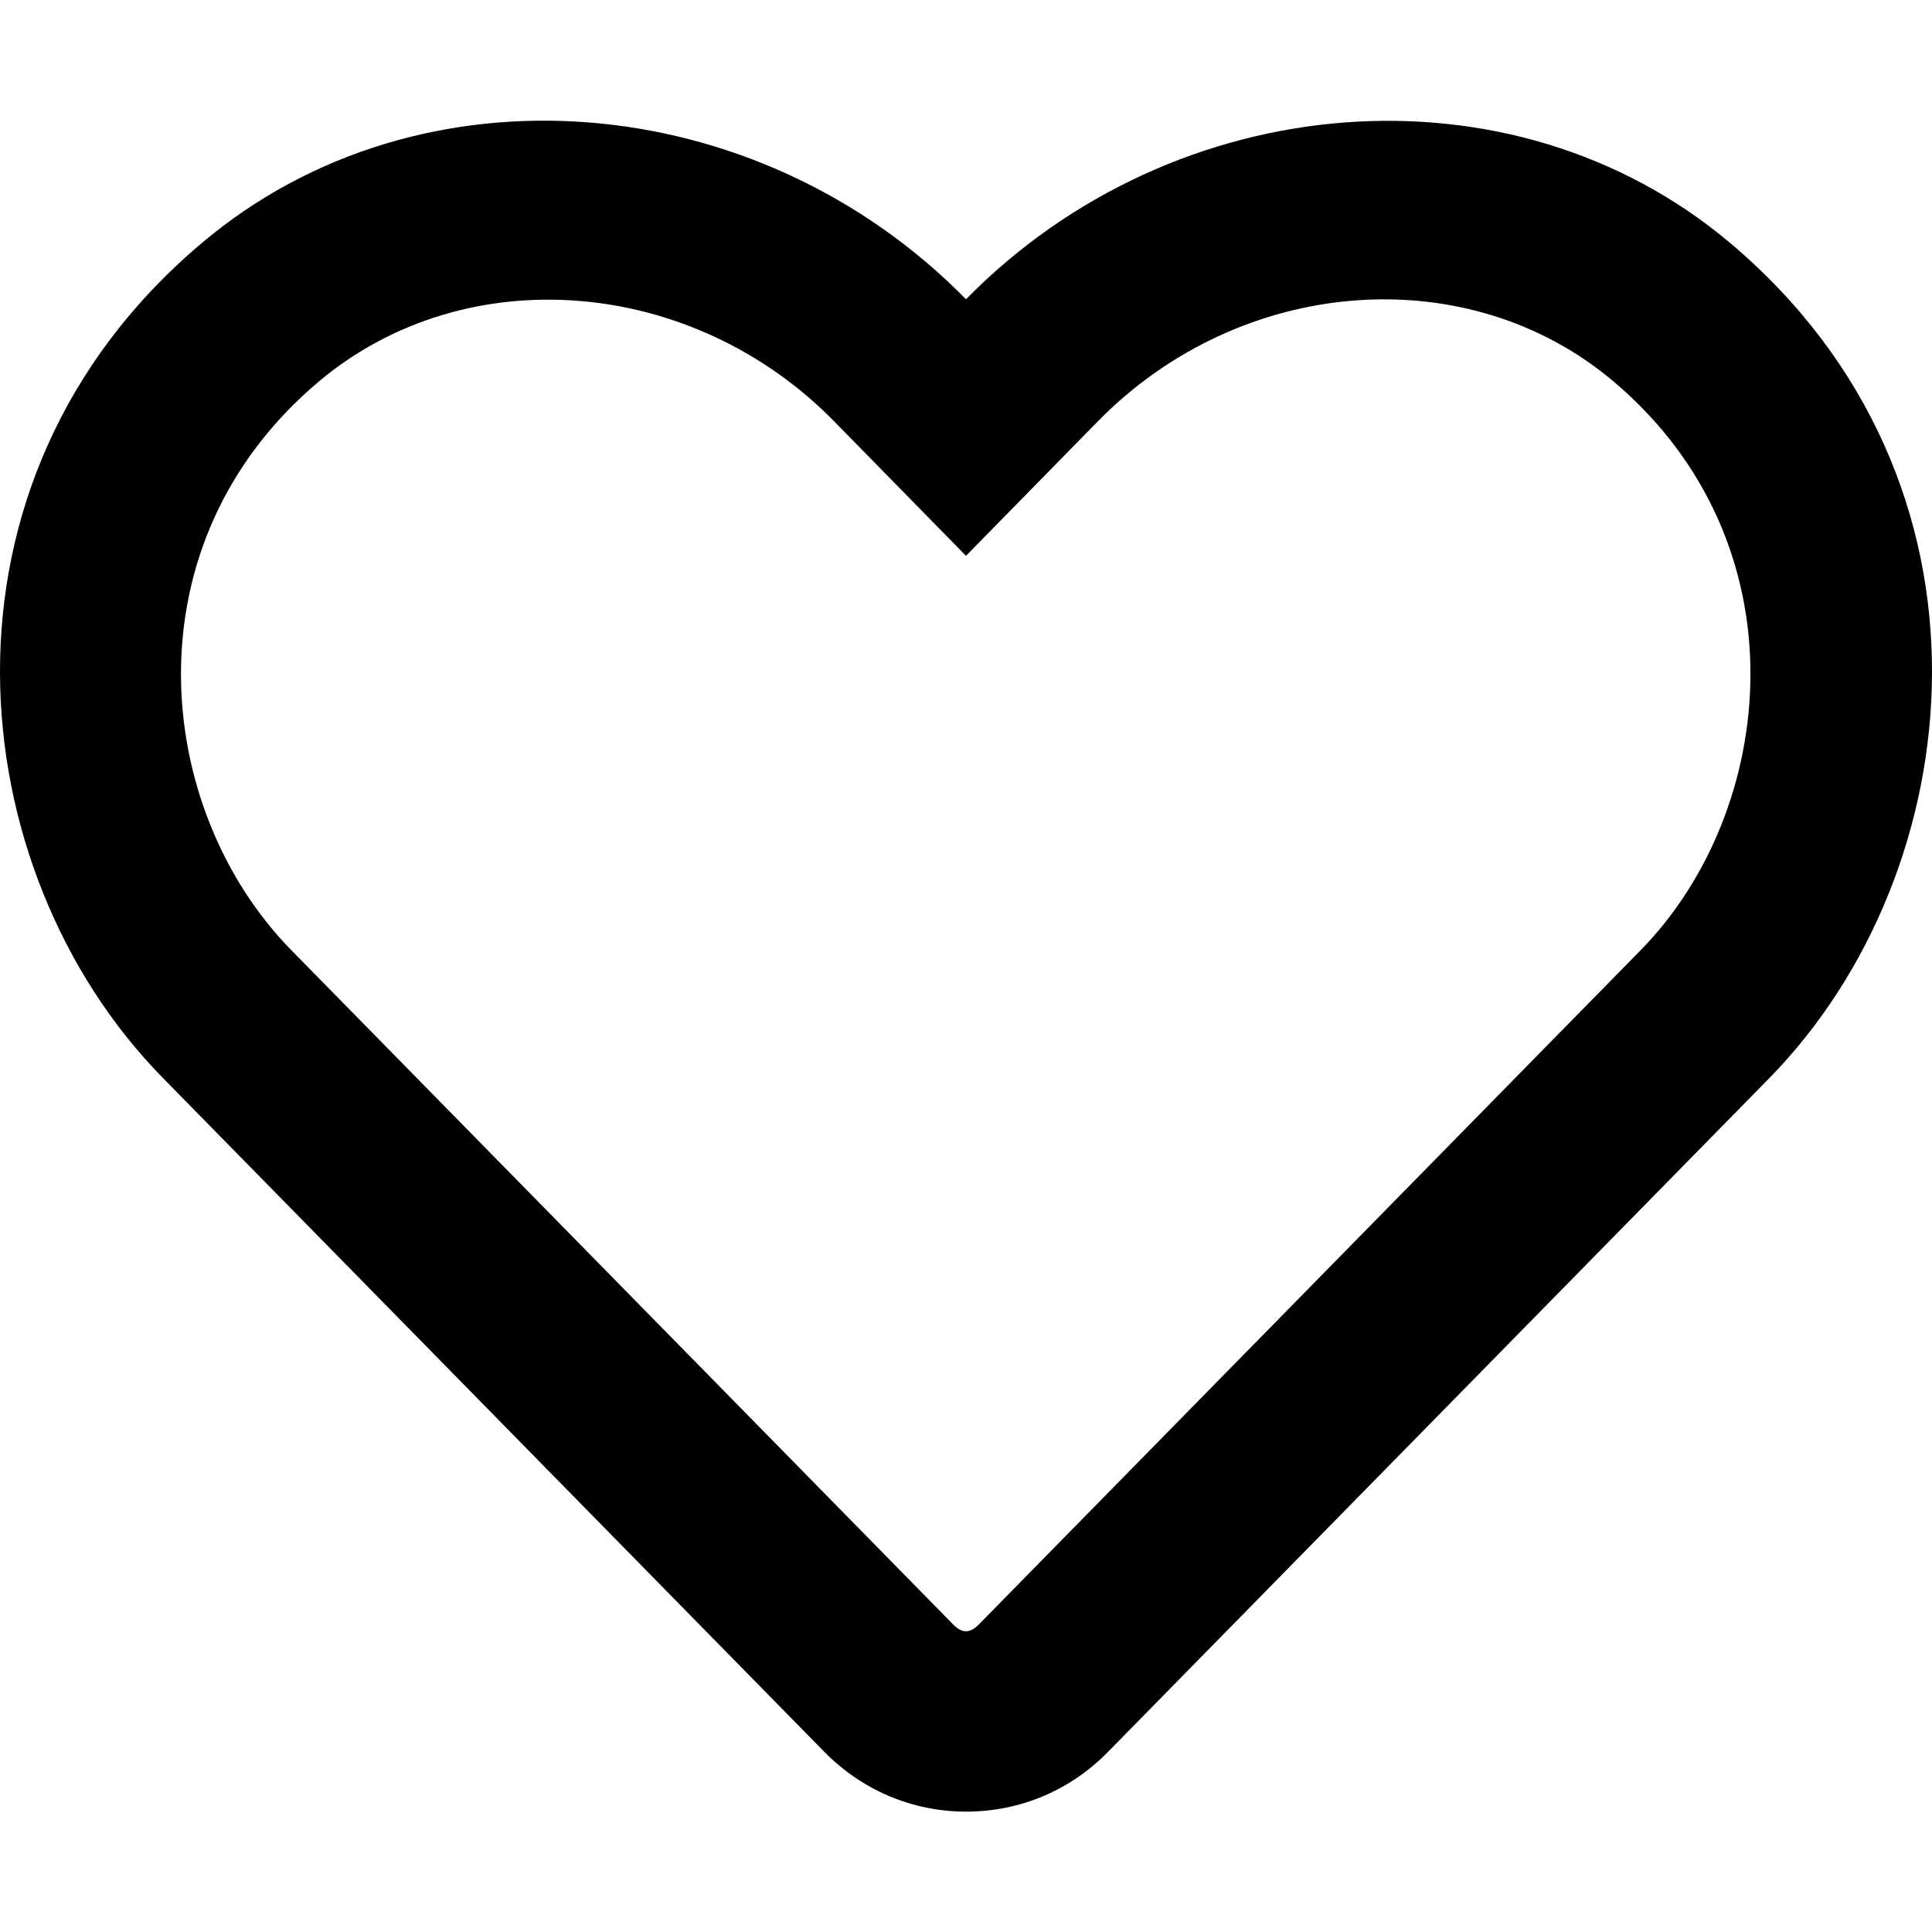
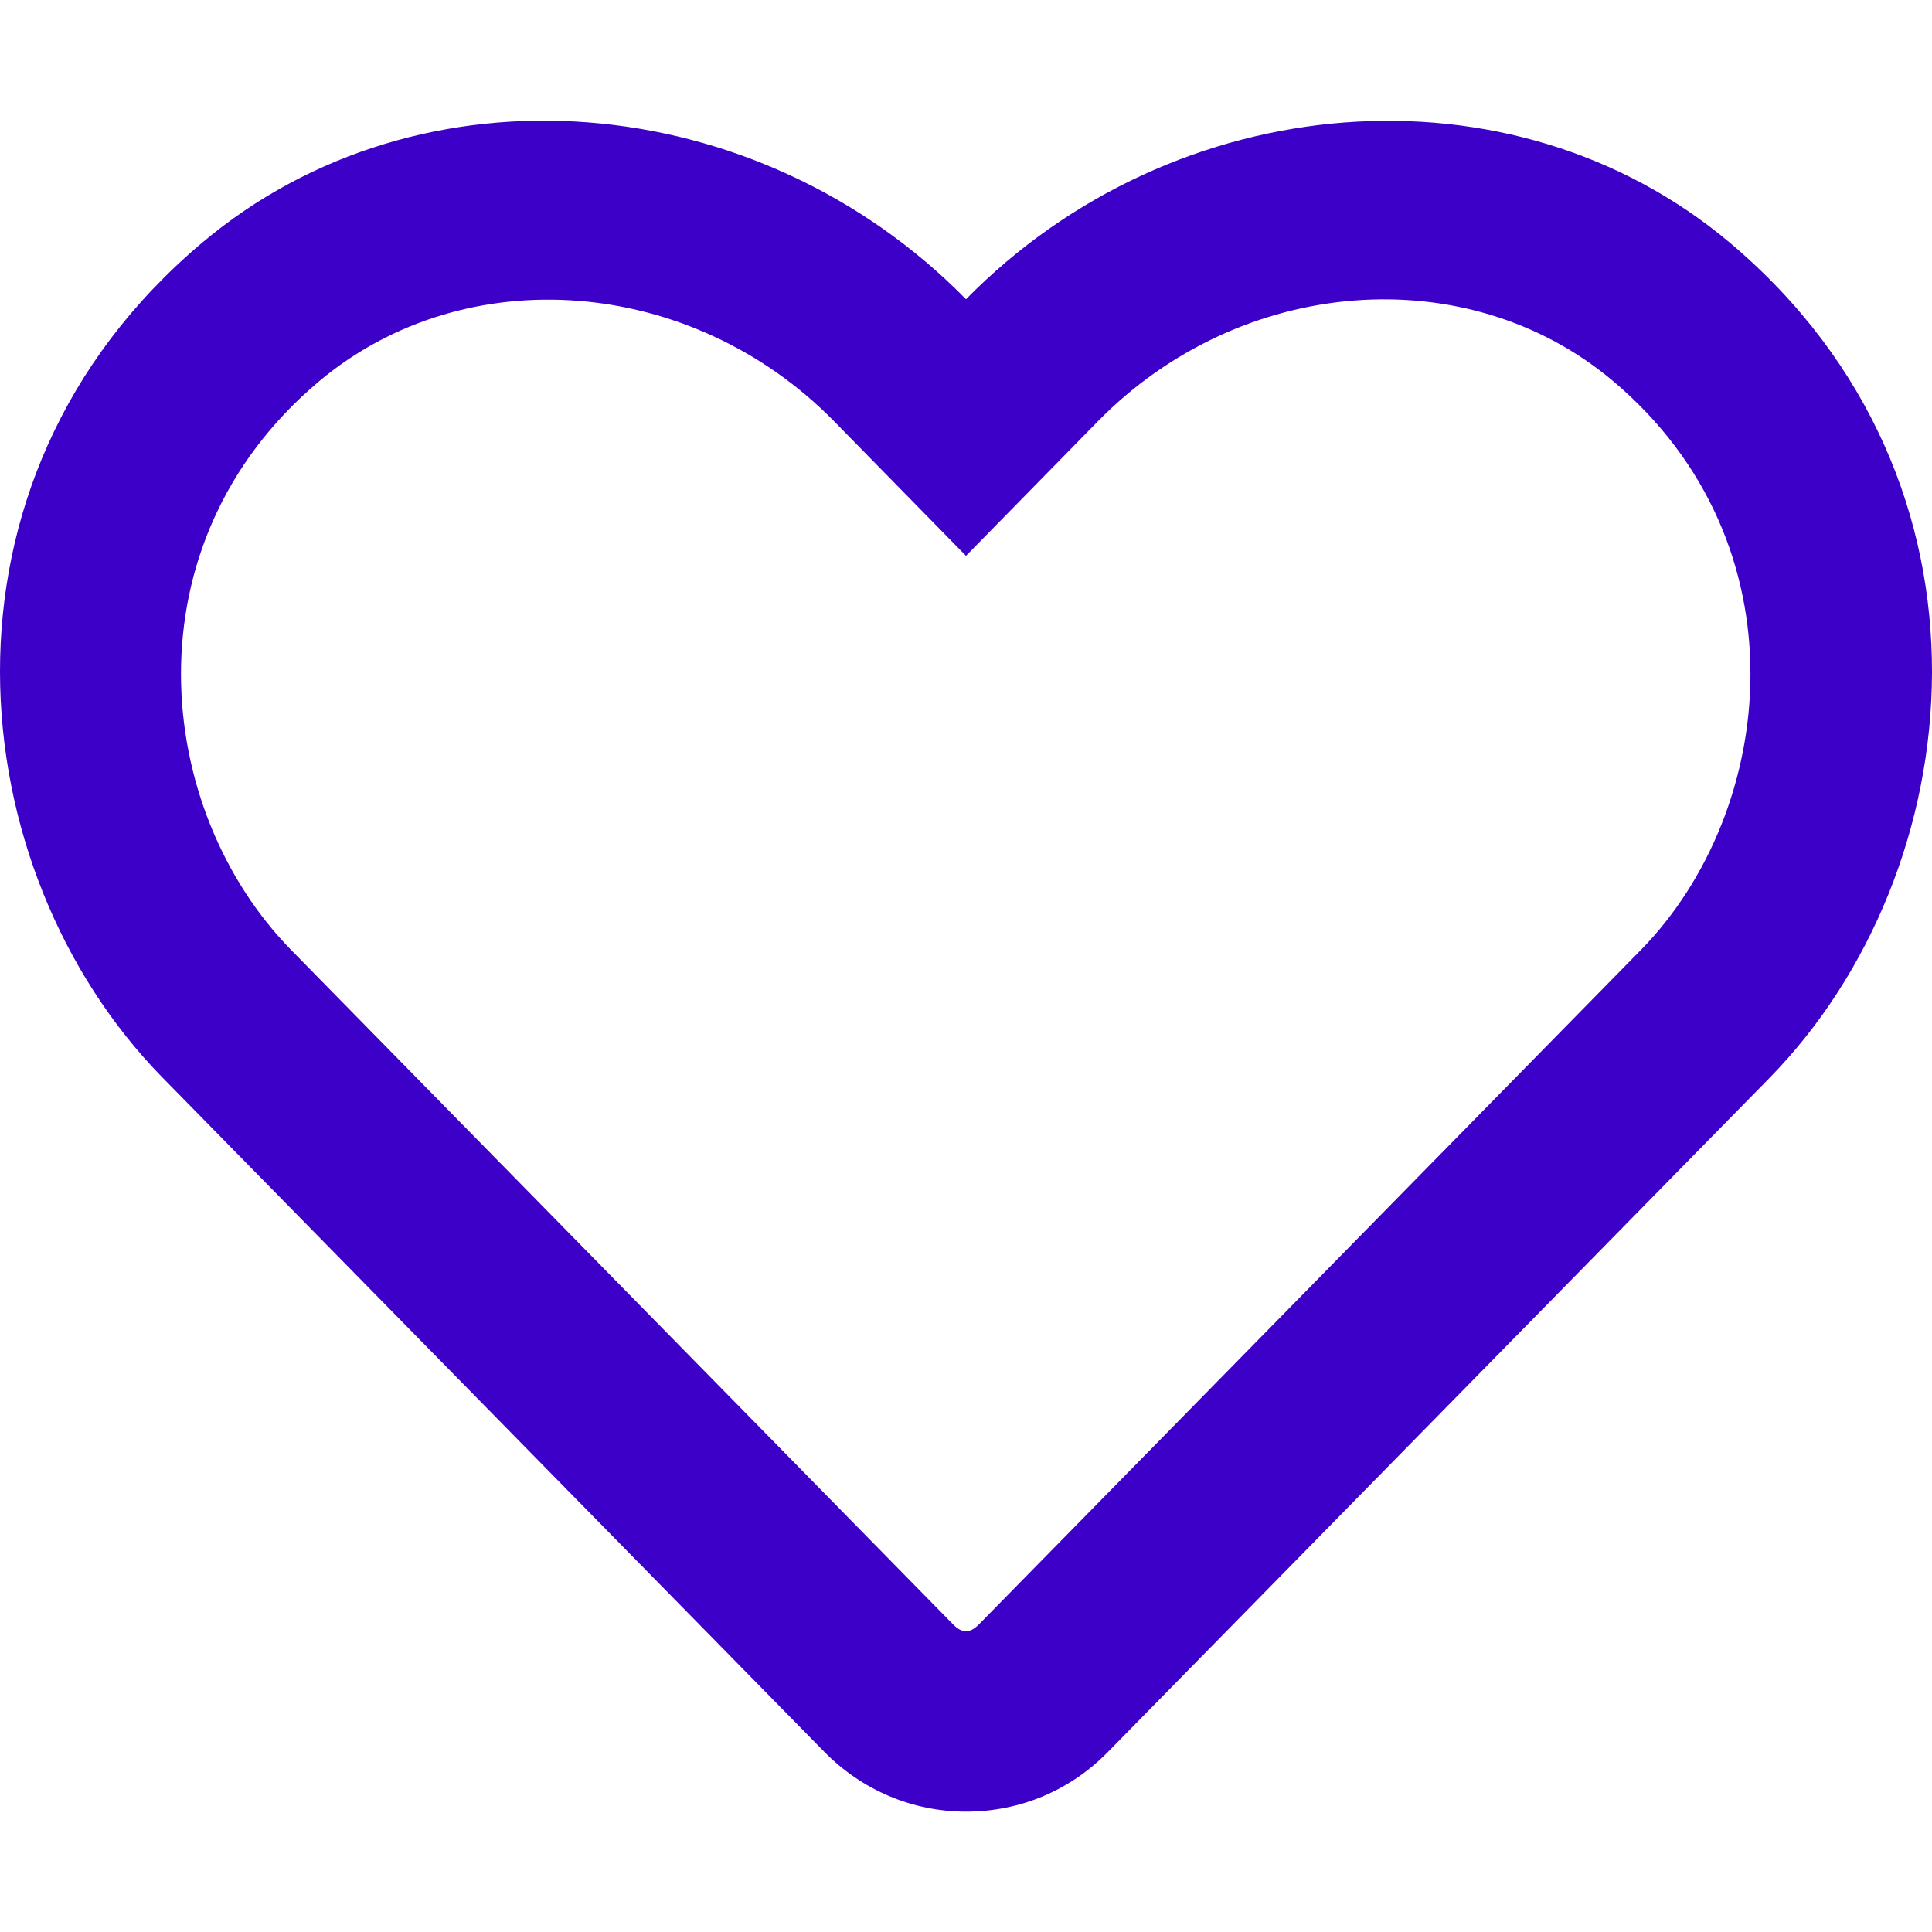
<svg xmlns="http://www.w3.org/2000/svg" aria-hidden="true" focusable="false" data-prefix="far" data-icon="heart" class="svg-inline--fa fa-heart fa-w-16" role="img" viewBox="0 0 512 512">
-   <path fill="currentColor" d="M458.4 64.3C400.6 15.7 311.3 23 256 79.3 200.7 23 111.4 15.6 53.6 64.3-21.6 127.6-10.6 230.8 43 285.5l175.4 178.7c10 10.2 23.4 15.9 37.6 15.9 14.3 0 27.6-5.6 37.6-15.8L469 285.6c53.5-54.7 64.7-157.9-10.6-221.3zm-23.6 187.5L259.4 430.5c-2.4 2.4-4.4 2.4-6.8 0L77.2 251.8c-36.5-37.2-43.9-107.6 7.3-150.7 38.9-32.7 98.9-27.8 136.5 10.5l35 35.7 35-35.7c37.8-38.5 97.8-43.2 136.5-10.6 51.1 43.1 43.5 113.9 7.3 150.8z" />
+   <path fill="#3D00C9" d="M458.4 64.3C400.6 15.7 311.3 23 256 79.3 200.7 23 111.4 15.6 53.6 64.3-21.6 127.6-10.6 230.8 43 285.5l175.4 178.7c10 10.2 23.4 15.9 37.6 15.9 14.3 0 27.6-5.6 37.6-15.8L469 285.6c53.5-54.7 64.7-157.9-10.6-221.3zm-23.6 187.5L259.4 430.5c-2.4 2.4-4.4 2.4-6.8 0L77.2 251.8c-36.5-37.2-43.9-107.6 7.3-150.7 38.9-32.7 98.9-27.8 136.5 10.5l35 35.7 35-35.7c37.8-38.5 97.8-43.2 136.5-10.6 51.1 43.1 43.5 113.9 7.3 150.8z" />
</svg>
